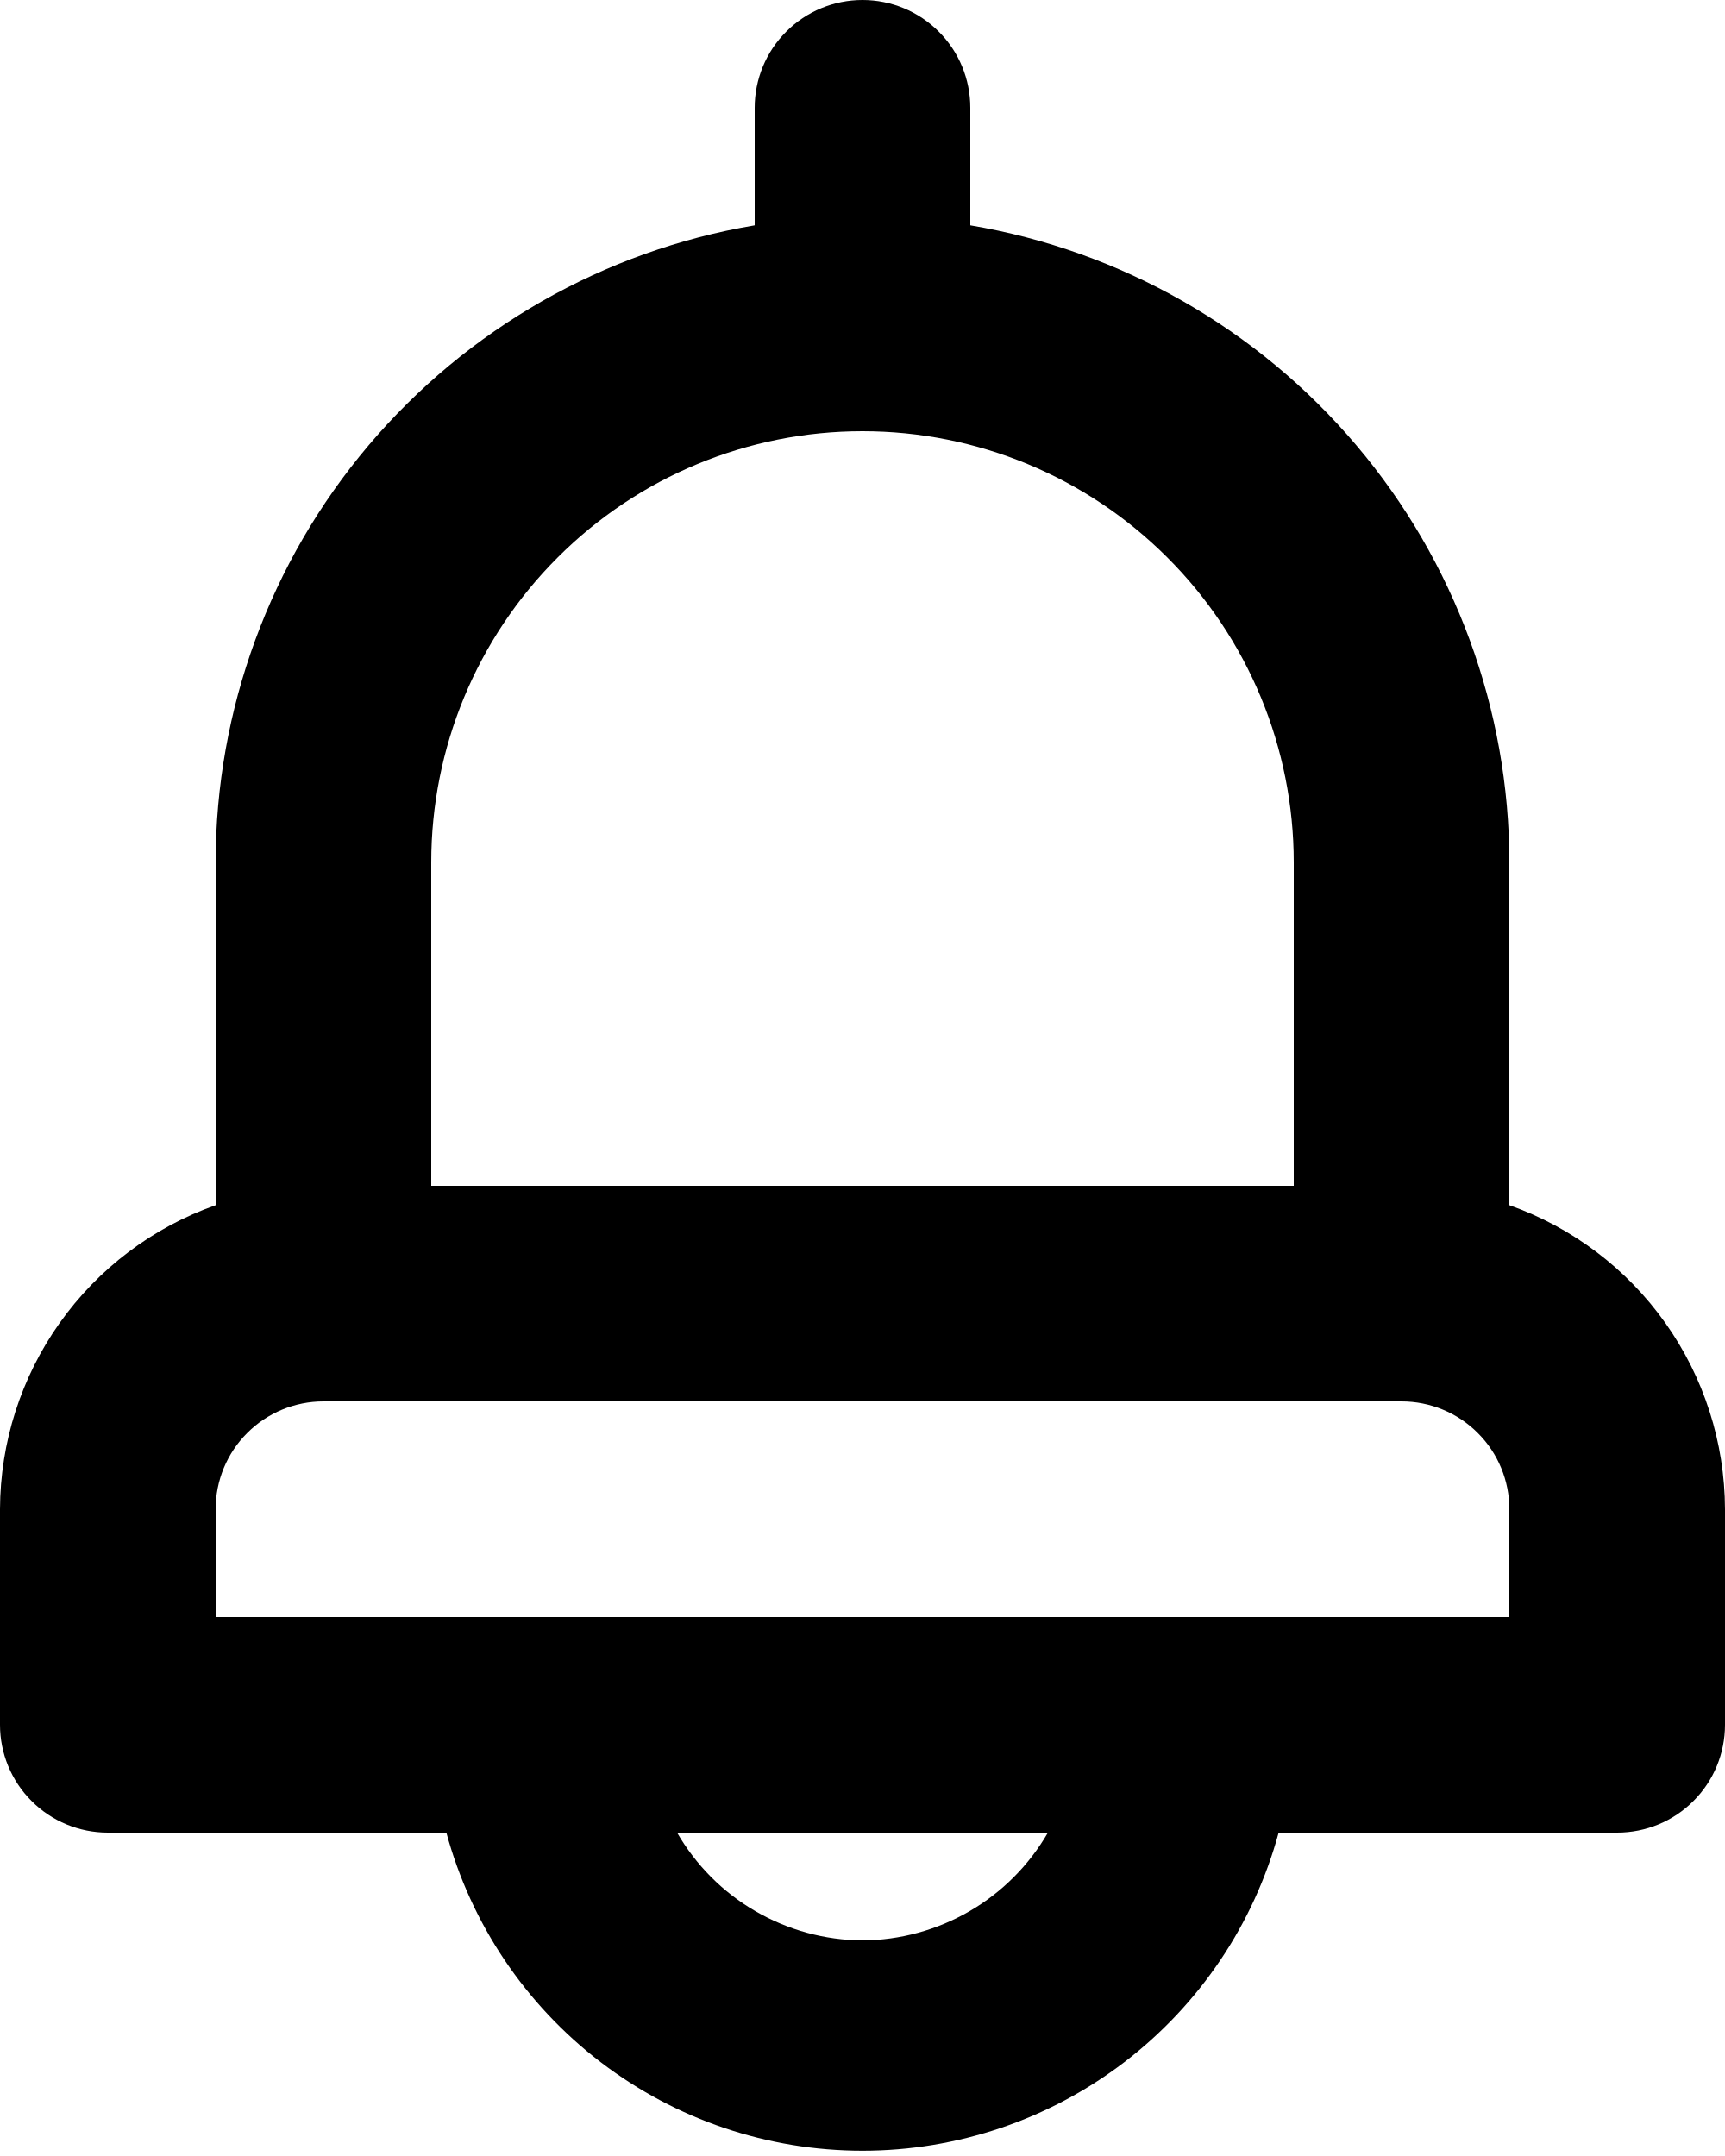
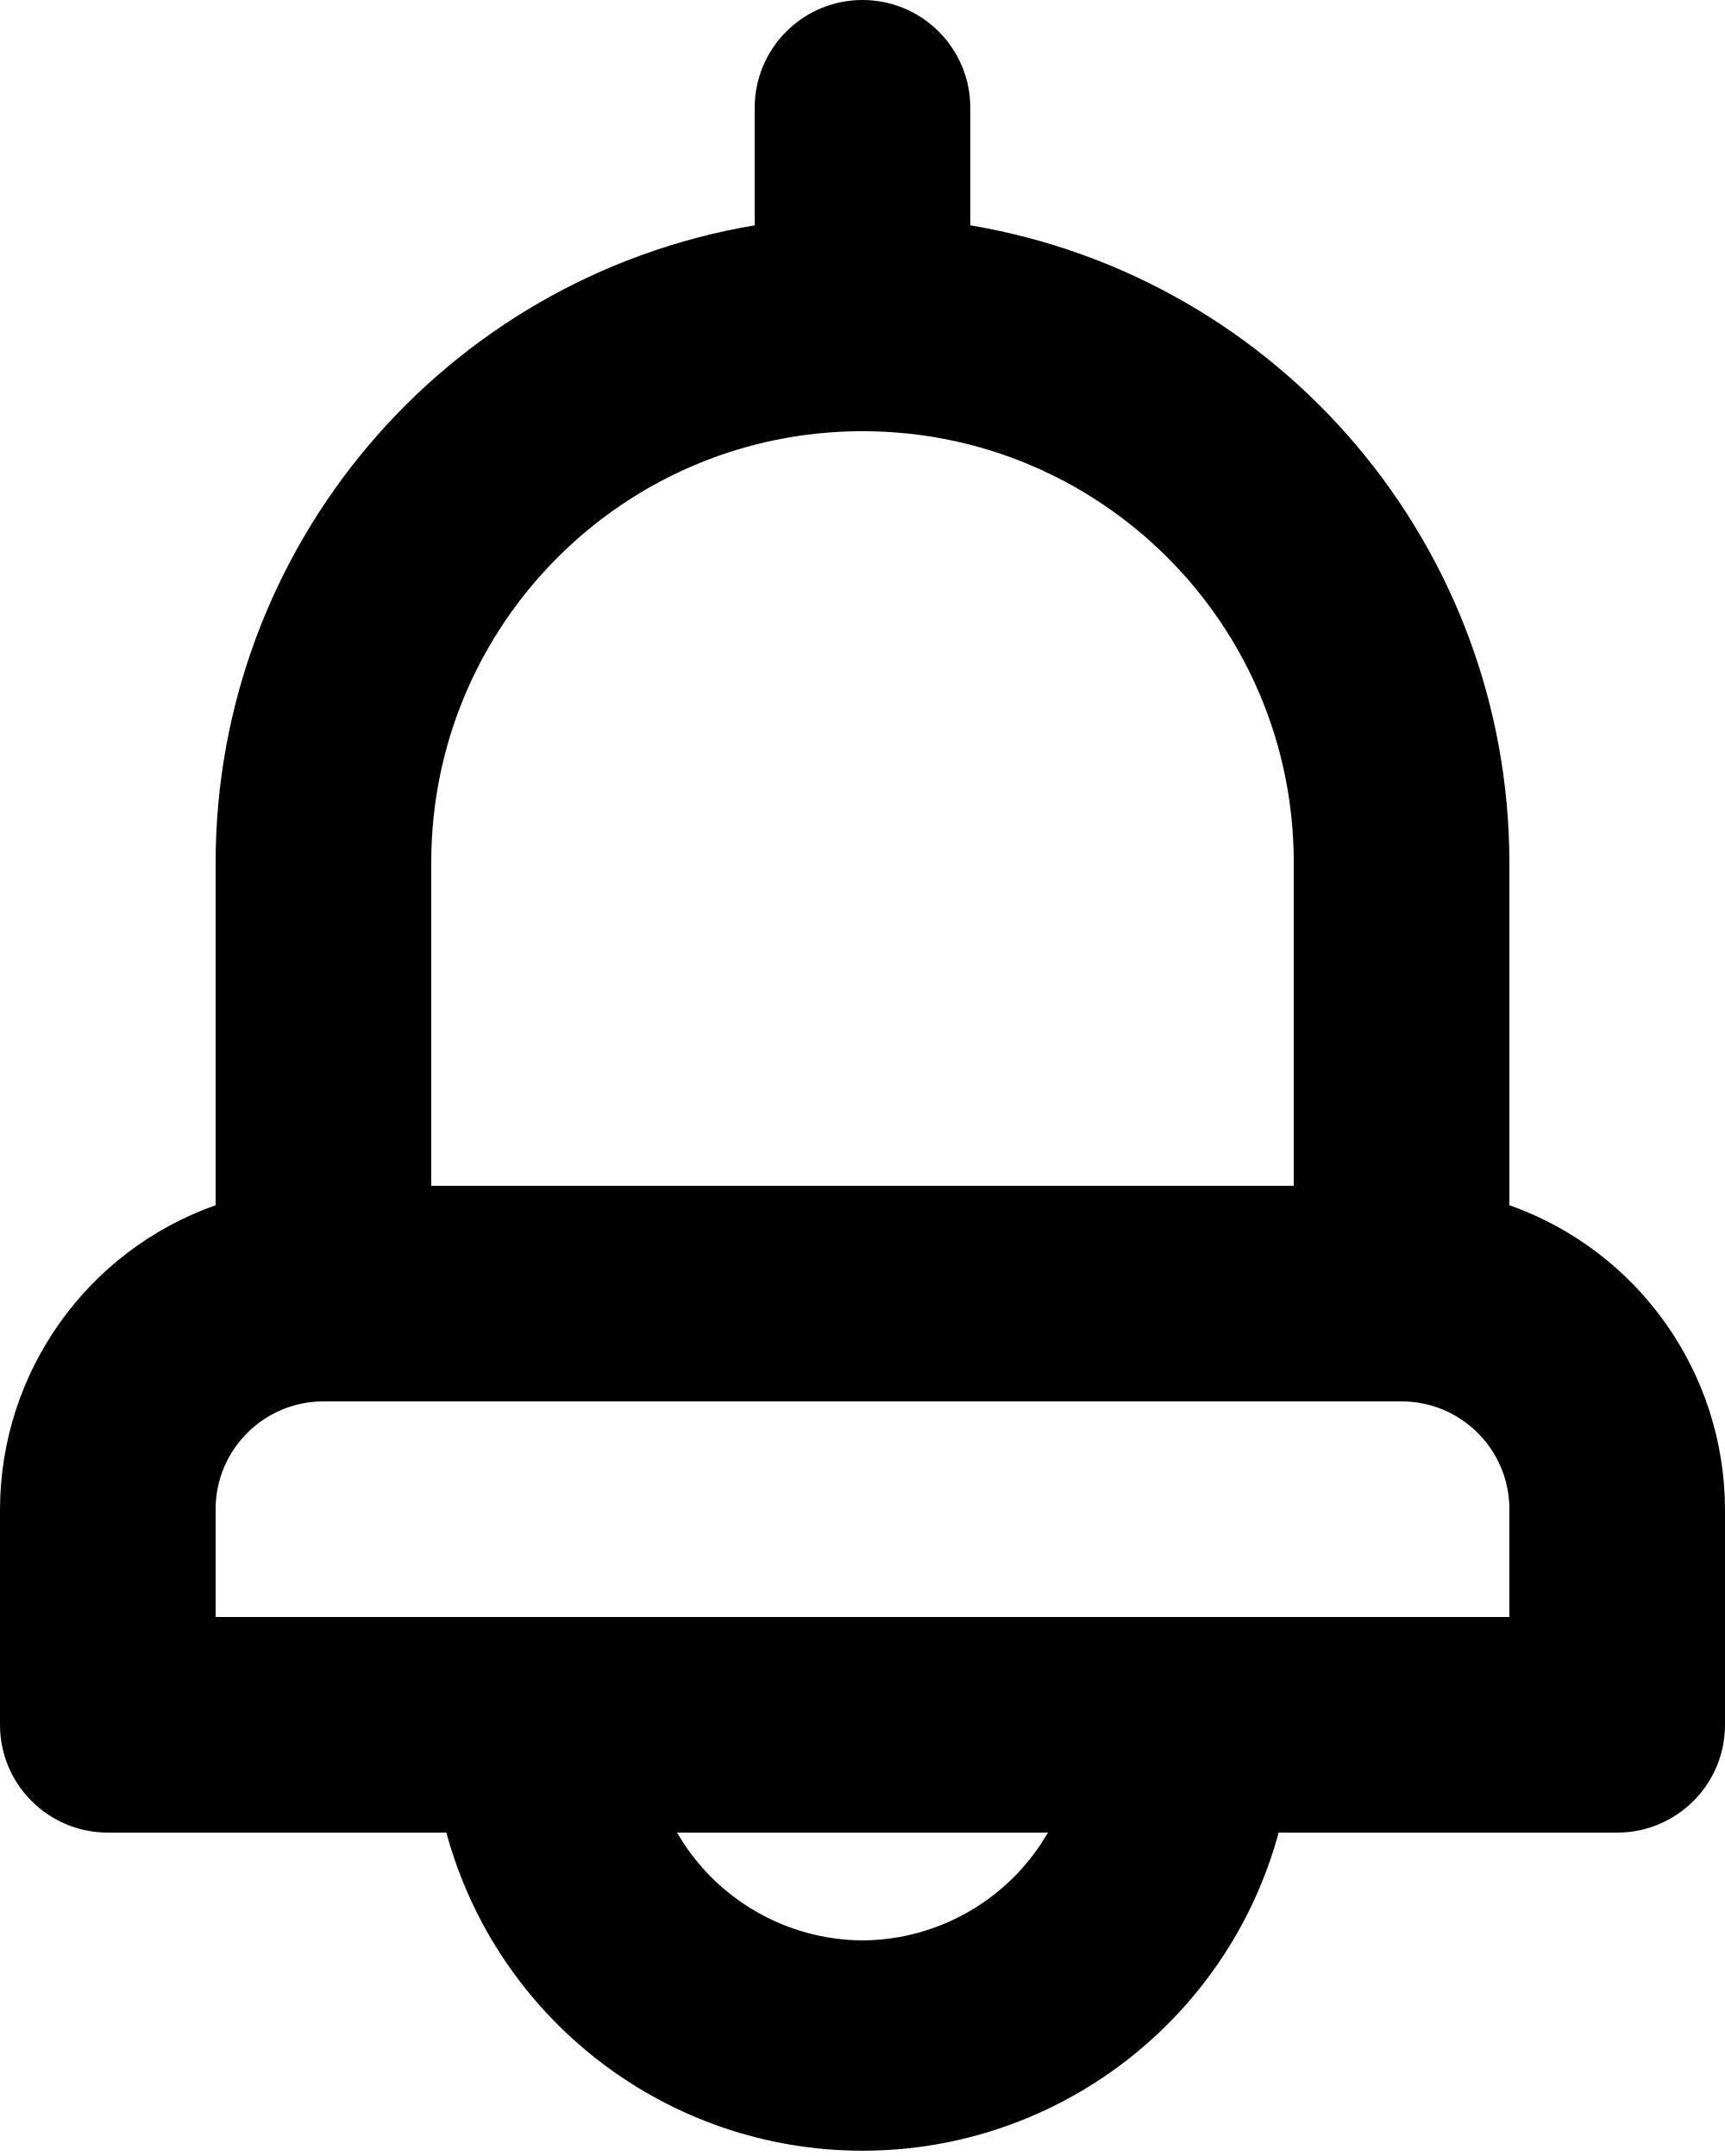
<svg xmlns="http://www.w3.org/2000/svg" viewBox="0 0 16 20">
-   <path d="M14 11.18V8C13.999 6.583 13.496 5.212 12.581 4.131C11.665 3.049 10.397 2.326 9 2.09V1C9 0.735 8.895 0.48 8.707 0.293C8.52 0.105 8.265 0 8 0C7.735 0 7.48 0.105 7.293 0.293C7.105 0.48 7 0.735 7 1V2.09C5.603 2.326 4.335 3.049 3.419 4.131C2.504 5.212 2.001 6.583 2 8V11.18C1.416 11.386 0.911 11.768 0.553 12.273C0.195 12.778 0.002 13.381 0 14V16C0 16.265 0.105 16.52 0.293 16.707C0.48 16.895 0.735 17 1 17H4.14C4.37 17.847 4.873 18.595 5.571 19.129C6.268 19.662 7.122 19.951 8 19.951C8.878 19.951 9.732 19.662 10.429 19.129C11.127 18.595 11.63 17.847 11.86 17H15C15.265 17 15.52 16.895 15.707 16.707C15.895 16.52 16 16.265 16 16V14C15.998 13.381 15.805 12.778 15.447 12.273C15.089 11.768 14.584 11.386 14 11.18ZM4 8C4 6.939 4.421 5.922 5.172 5.172C5.922 4.421 6.939 4 8 4C9.061 4 10.078 4.421 10.828 5.172C11.579 5.922 12 6.939 12 8V11H4V8ZM8 18C7.651 17.998 7.309 17.904 7.007 17.729C6.705 17.554 6.455 17.302 6.28 17H9.72C9.545 17.302 9.295 17.554 8.993 17.729C8.691 17.904 8.349 17.998 8 18ZM14 15H2V14C2 13.735 2.105 13.48 2.293 13.293C2.48 13.105 2.735 13 3 13H13C13.265 13 13.52 13.105 13.707 13.293C13.895 13.48 14 13.735 14 14V15Z" />
+   <path d="M14 11.18V8a6 6 0 0 0-5-5.91V1a1 1 0 0 0-2 0v1.09A6 6 0 0 0 2 8v3.18A3 3 0 0 0 0 14v2a1 1 0 0 0 1 1h3.14a4 4 0 0 0 7.72 0H15a1 1 0 0 0 1-1v-2a3 3 0 0 0-2-2.82zM4 8a4 4 0 0 1 8 0v3H4V8zm4 10a2 2 0 0 1-1.72-1h3.44A2 2 0 0 1 8 18zm6-3H2v-1a1 1 0 0 1 1-1h10a1 1 0 0 1 1 1v1z" />
</svg>
